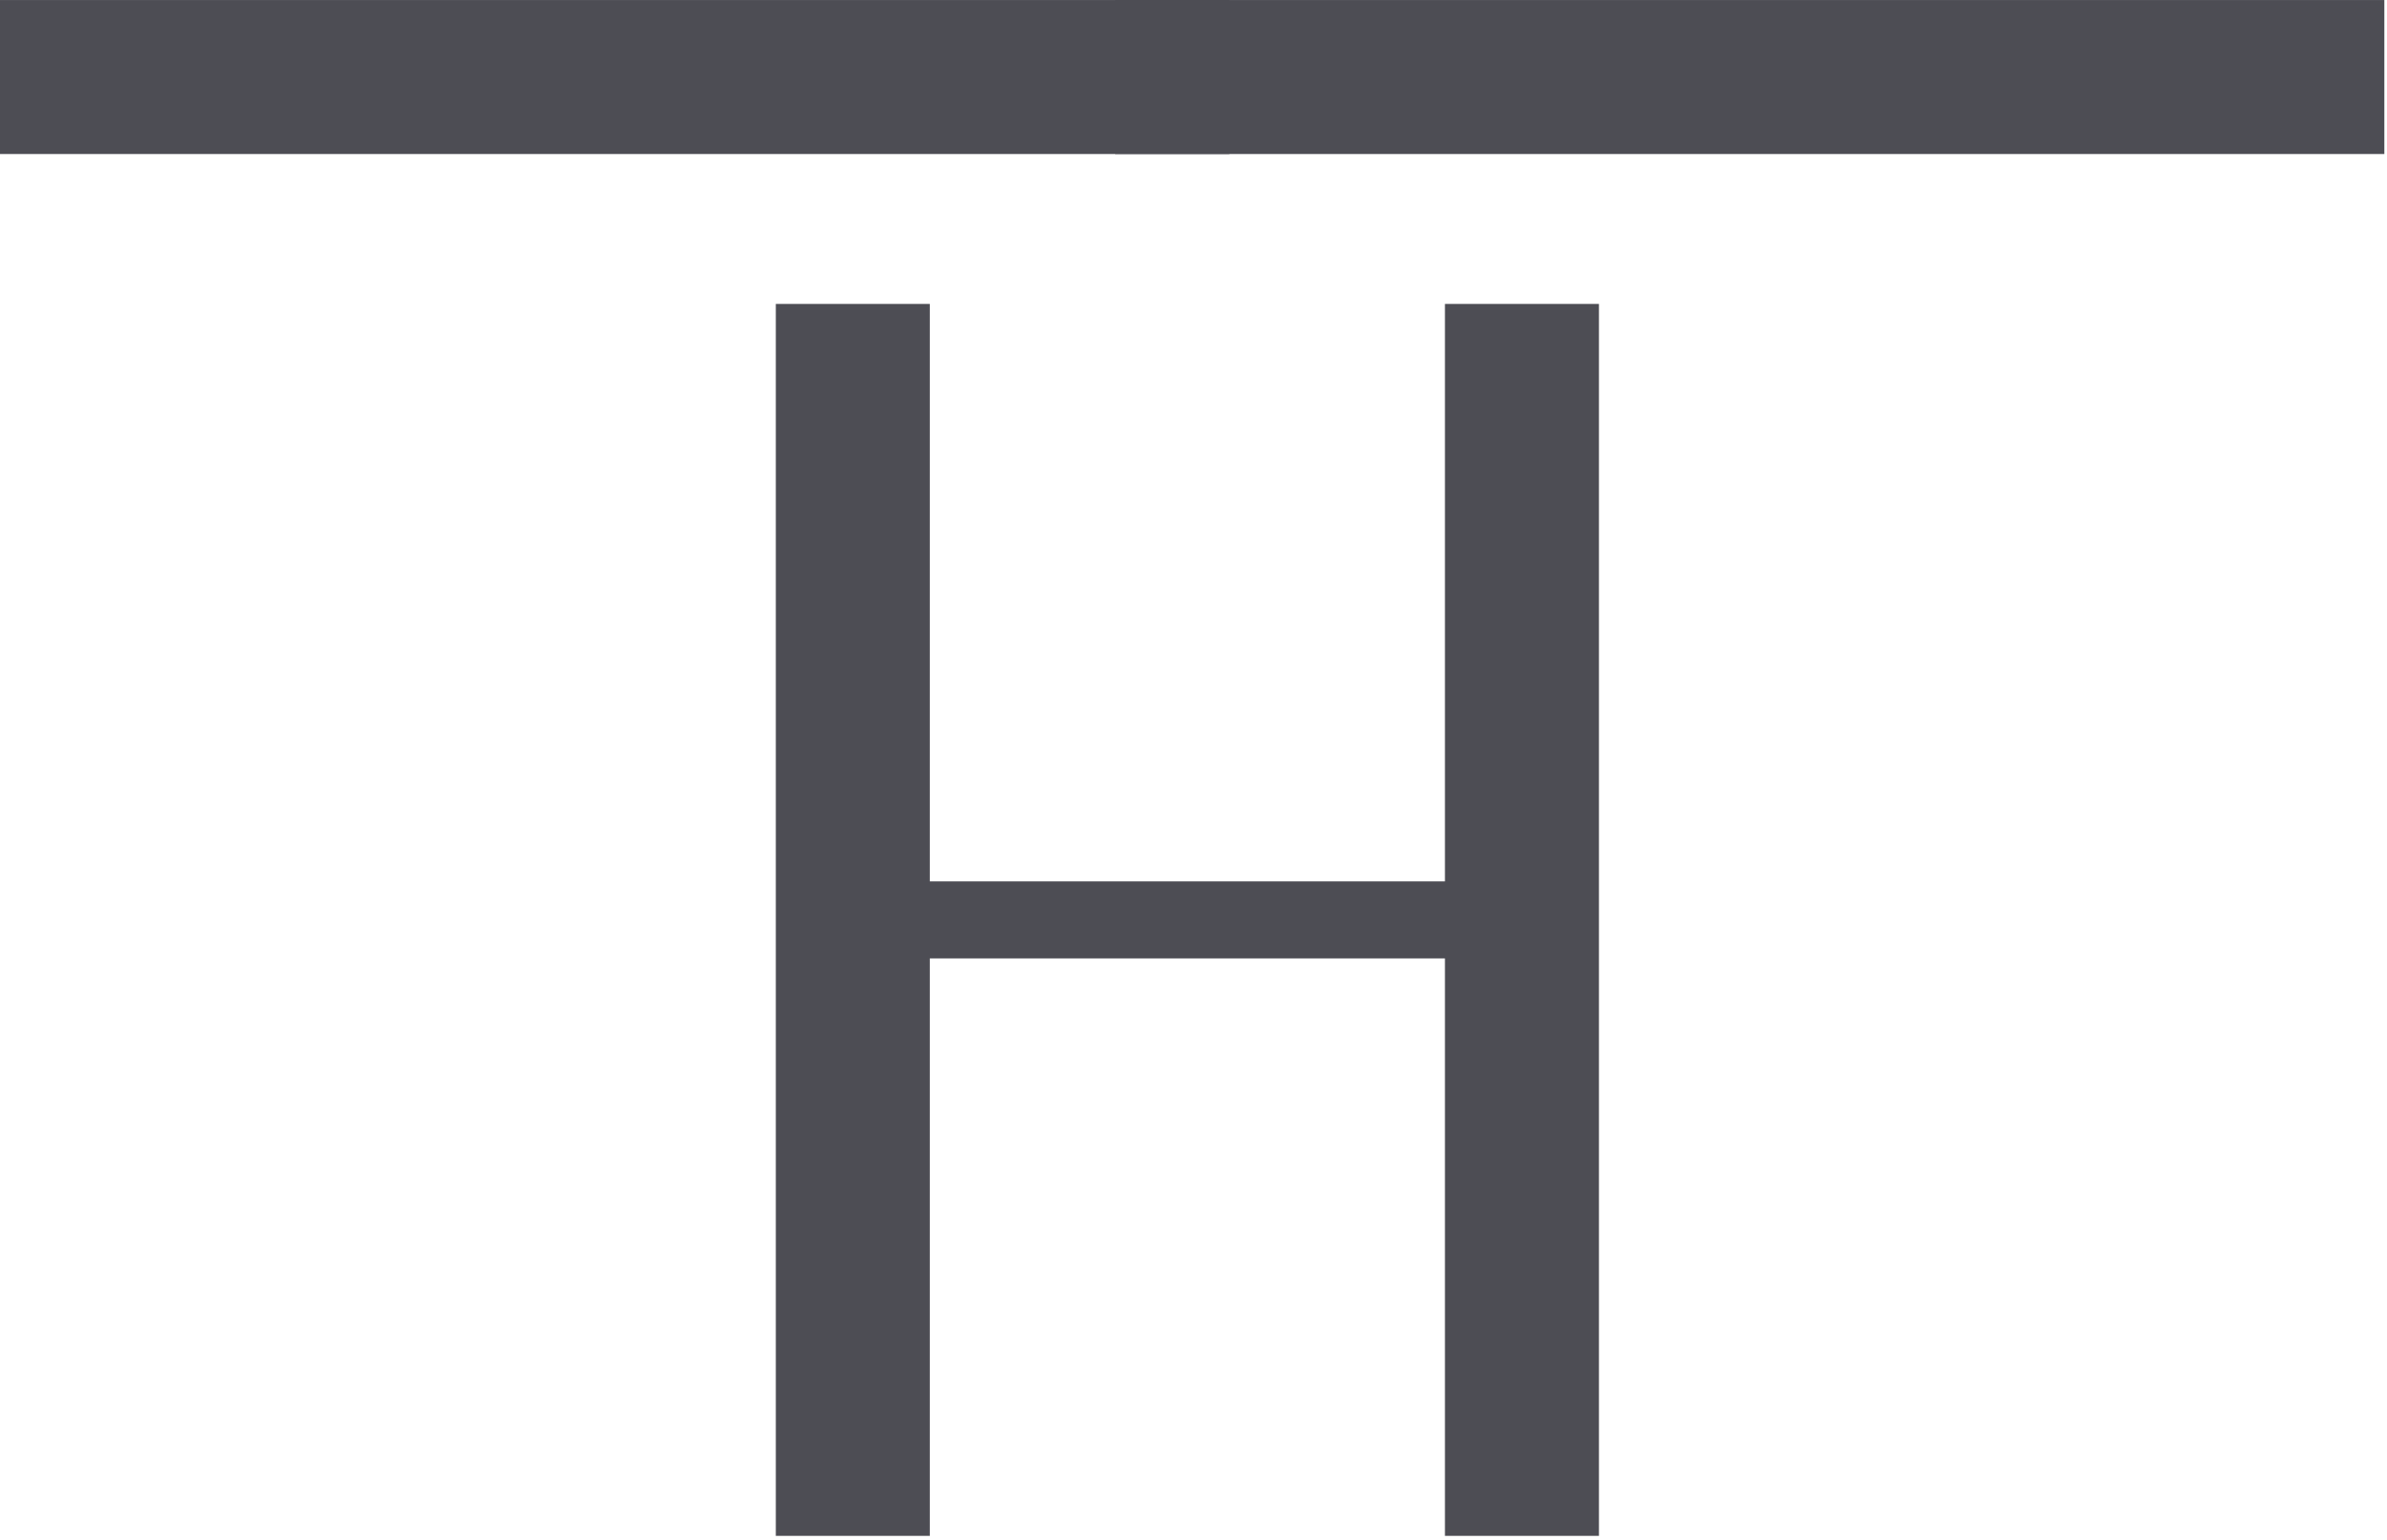
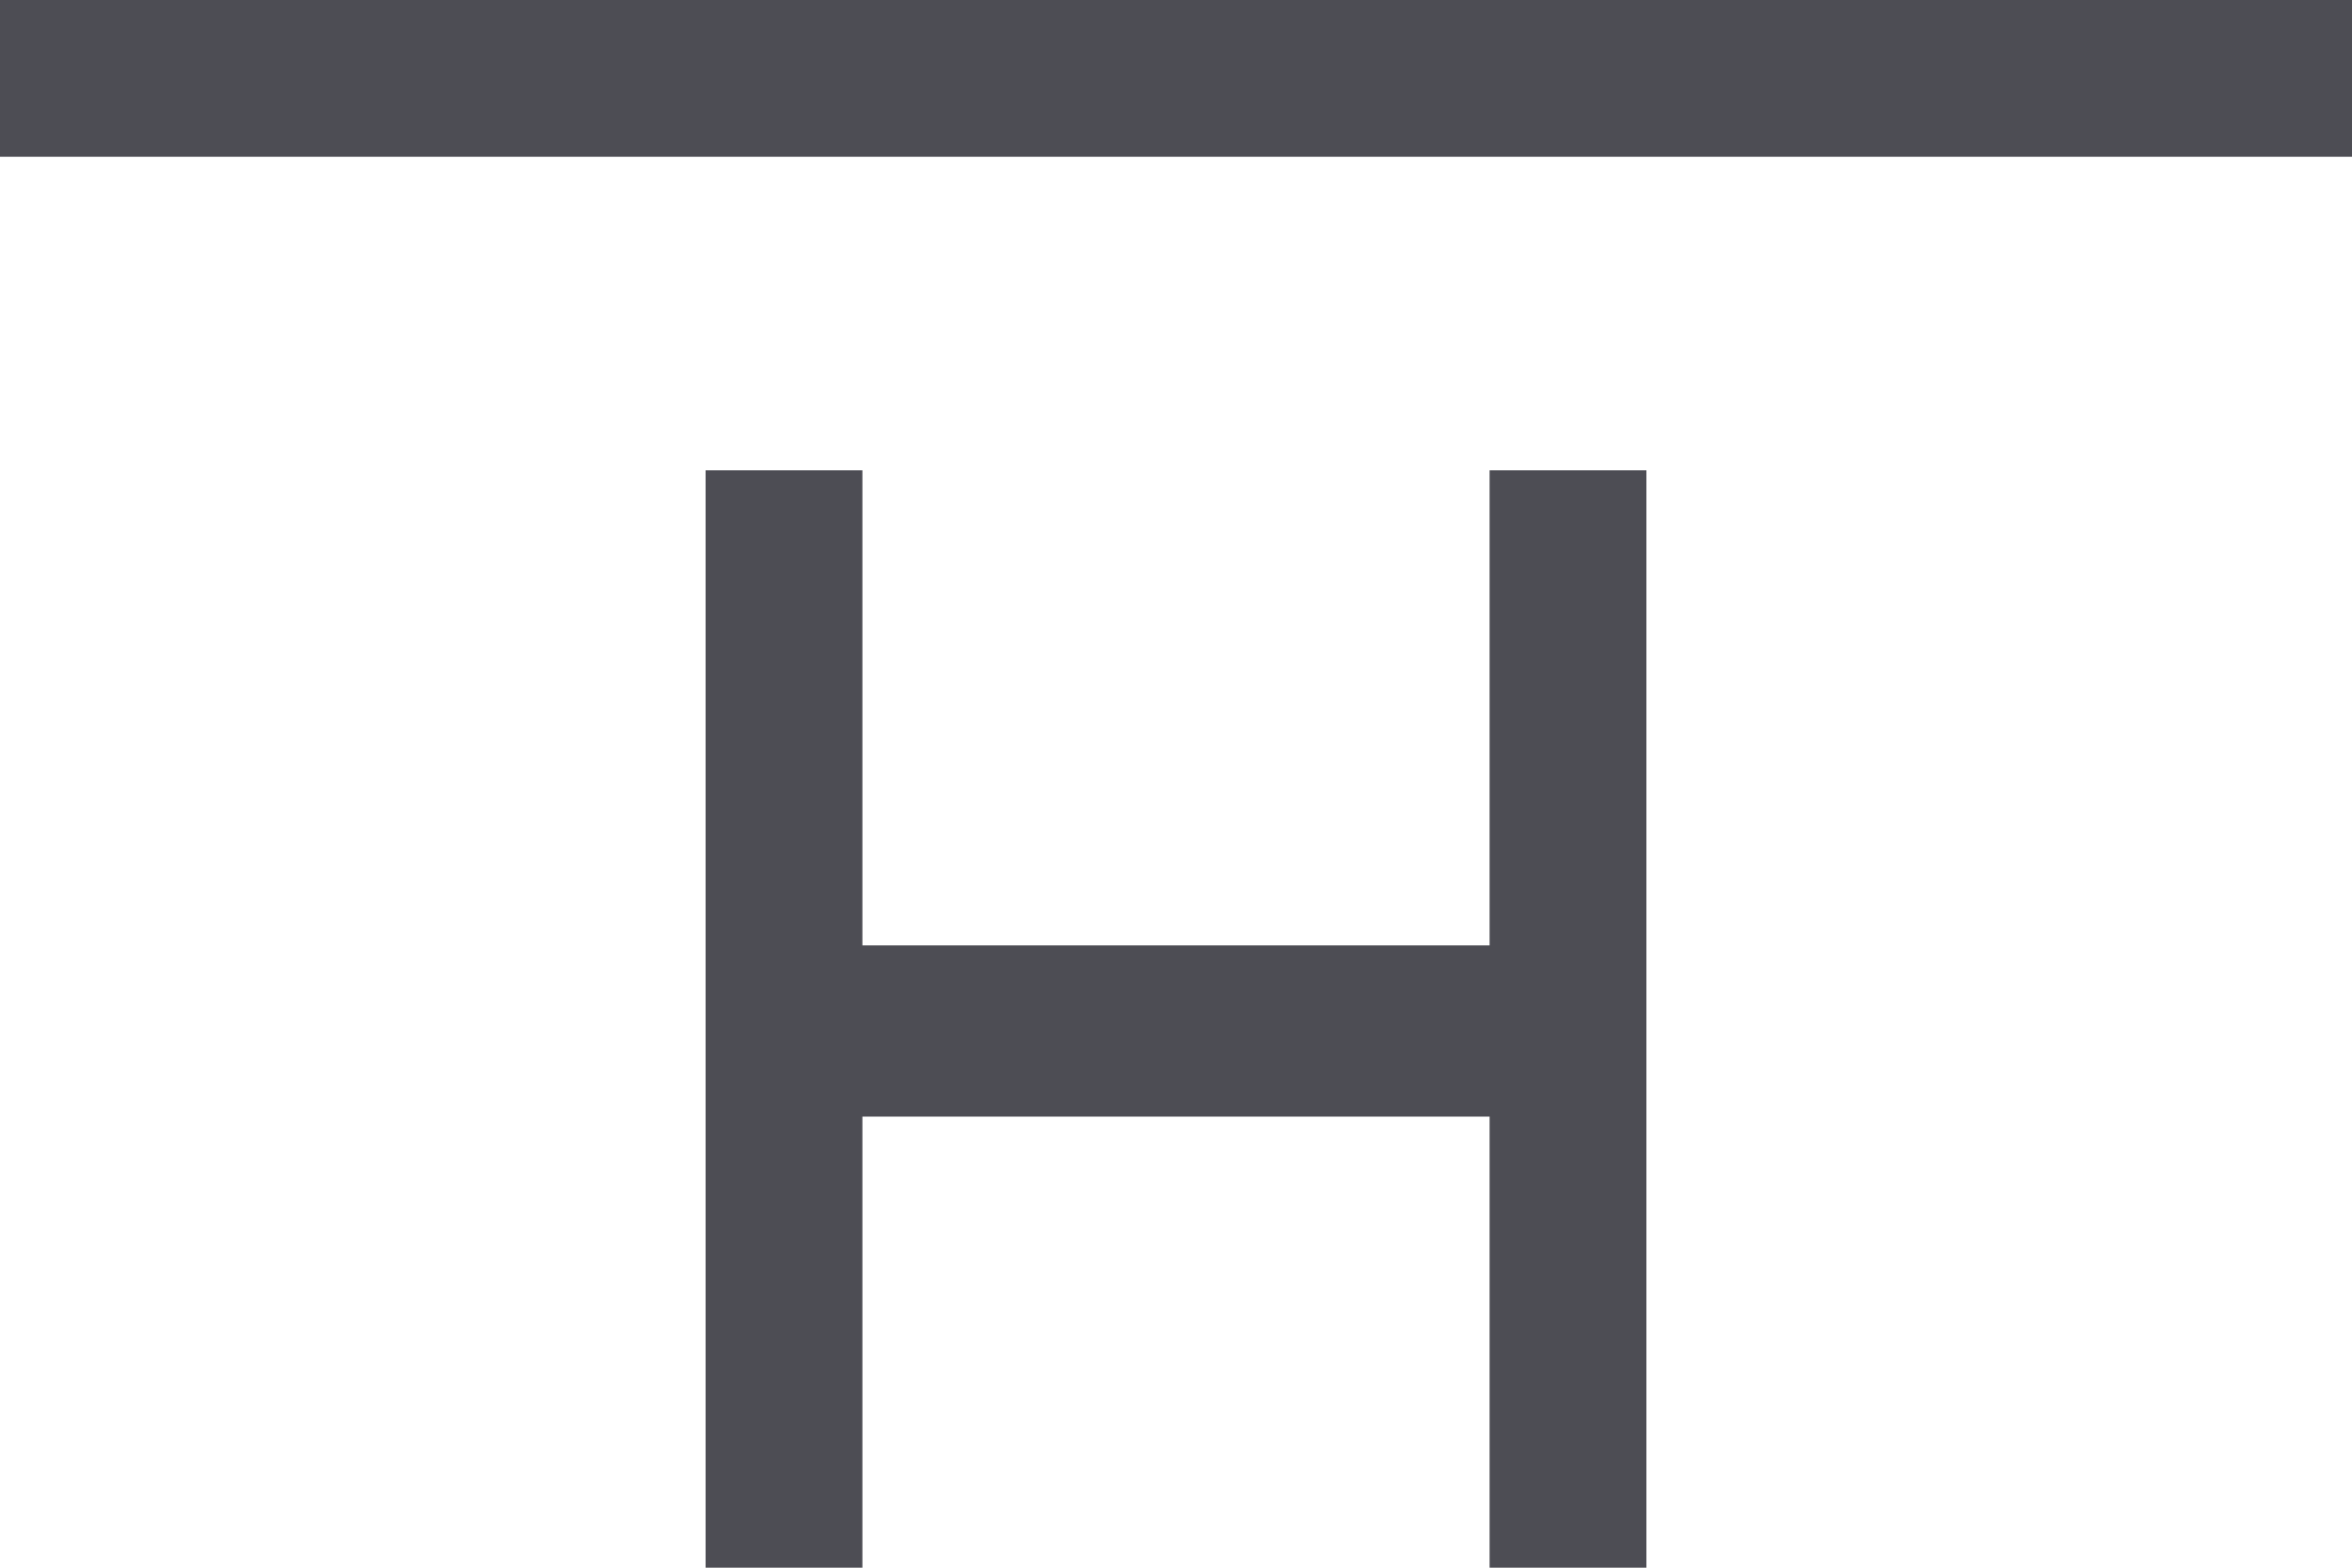
- <svg xmlns="http://www.w3.org/2000/svg" width="31px" height="20px" viewBox="0 0 31 20" version="1.1" id="svg2">
-   <defs id="defs8" />
-   <g id="Page-1" transform="matrix(-1,0,0,-1,30.96552,19.94737)" style="fill:none;fill-rule:evenodd;stroke:none;stroke-width:1">
-     <g id="trigger_high_disabled" transform="translate(1,0)">
-       <g id="main">
-         <g id="gating-icons">
-           <g id="ic-up-right-snow-gray-h" transform="matrix(-1,0,0,-1,30,20)">
-             <path style="fill:#4d4d54;fill-rule:nonzero" d="m 10.11,20 0,-16 2,0 0,7.5 6.69,0 0,-7.5 2,0 0,16 -2,0 0,-7.5 -6.69,0 0,7.5 z" id="H" />
-             <path d="m 30,1.053 -14.483,0" id="Line" style="stroke:#4d4d54;stroke-width:2;stroke-linecap:square" />
-             <path d="m 15,1.053 -13.966,0" id="path17" style="stroke:#4d4d54;stroke-width:2;stroke-linecap:square" />
-           </g>
-         </g>
+ <svg xmlns="http://www.w3.org/2000/svg" width="30px" height="20px" viewBox="0 0 30 20" version="1.1">
+   <defs />
+   <g id="main" stroke="none" stroke-width="1" fill="none" fill-rule="evenodd">
+     <g id="gating-icons" transform="translate(-820, -460)">
+       <g id="ic-hi-gray" transform="translate(835, 470) scale(1, -1) translate(-835, -470) translate(821, 460)">
+         <polyline id="Line-Copy-13" stroke="#4D4D54" stroke-width="2" stroke-linecap="square" points="0 19 14 19 28 19" />
+         <polygon id="H" fill="#4D4D54" points="8 14 8 0 10 0 10 5.755 18 5.755 18 0 20 0 20 14 18 14 18 7.939 10 7.939 10 14" />
      </g>
    </g>
  </g>
</svg>
